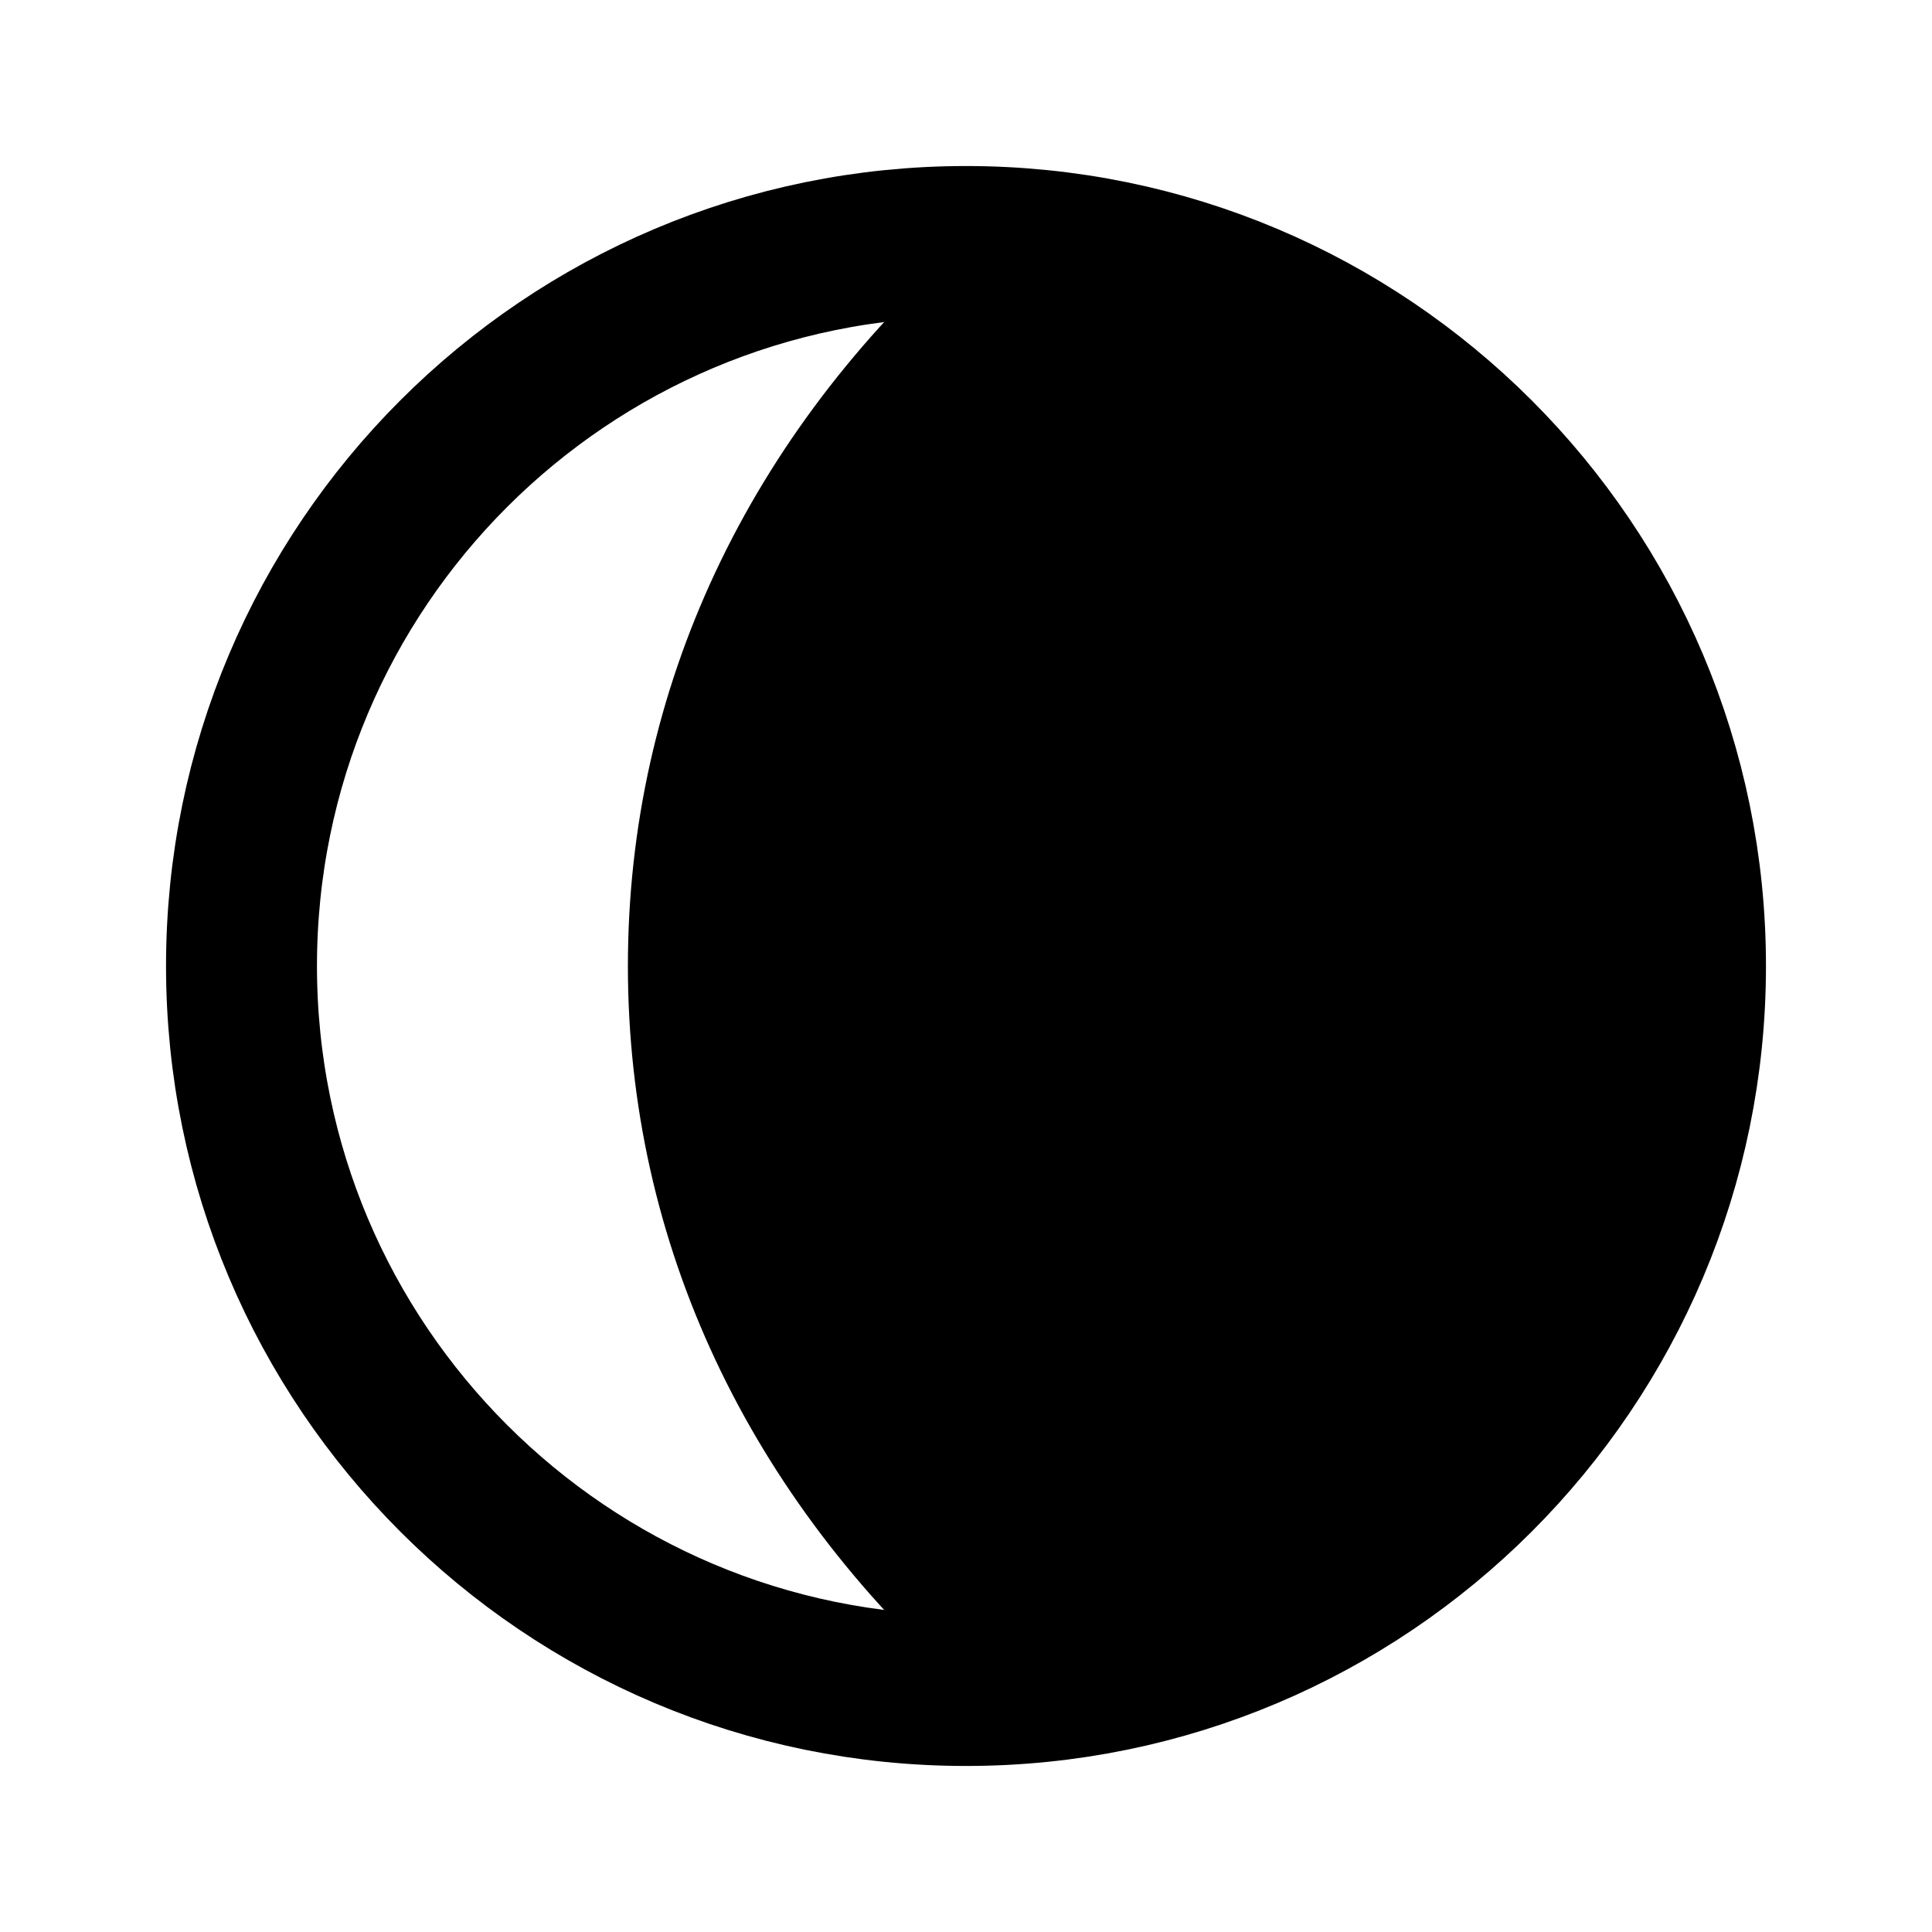
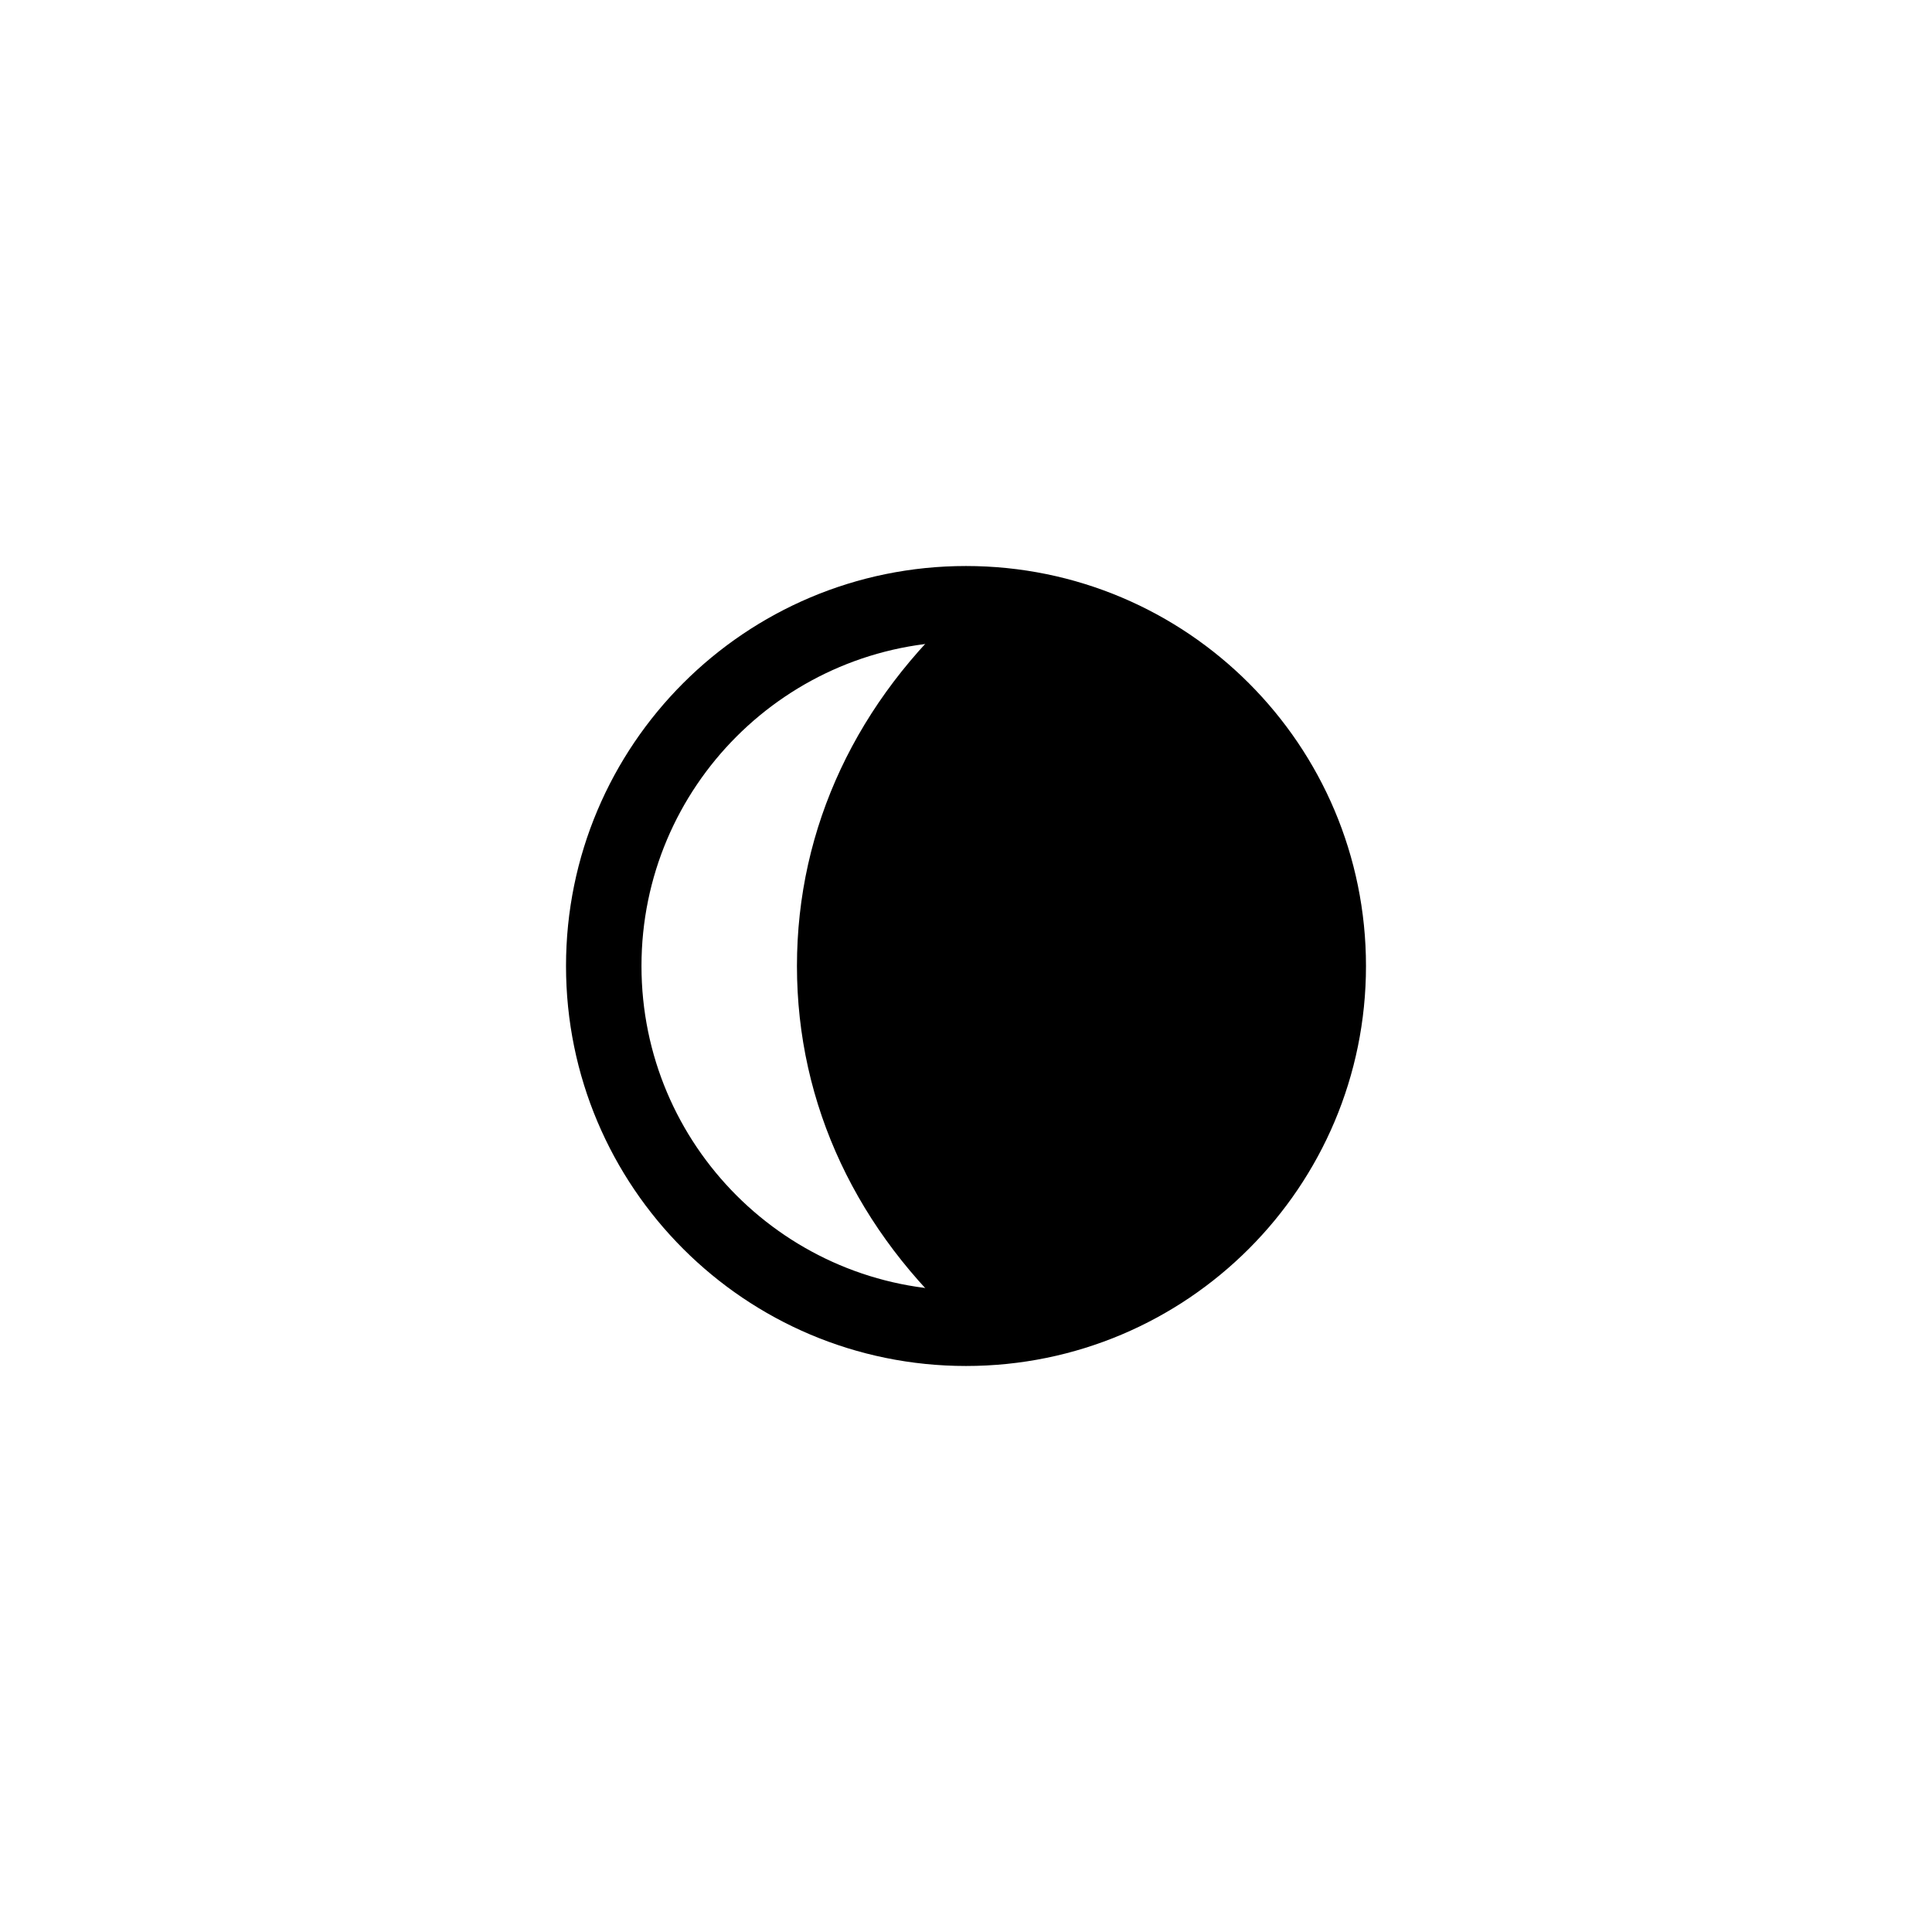
- <svg xmlns="http://www.w3.org/2000/svg" width="16" height="16" viewBox="0 0 16 16" fill="none">
+ <svg xmlns="http://www.w3.org/2000/svg" width="38" height="38" viewBox="-8 -8 32 32" fill="none">
  <circle cx="8" cy="8" r="6" stroke="currentColor" stroke-width="1.25" />
  <path d="M8 2A6 6 0 0 1 8 14C6.2 12.4 5.2 10.3 5.2 8C5.2 5.7 6.2 3.6 8 2Z" fill="currentColor" />
</svg>
